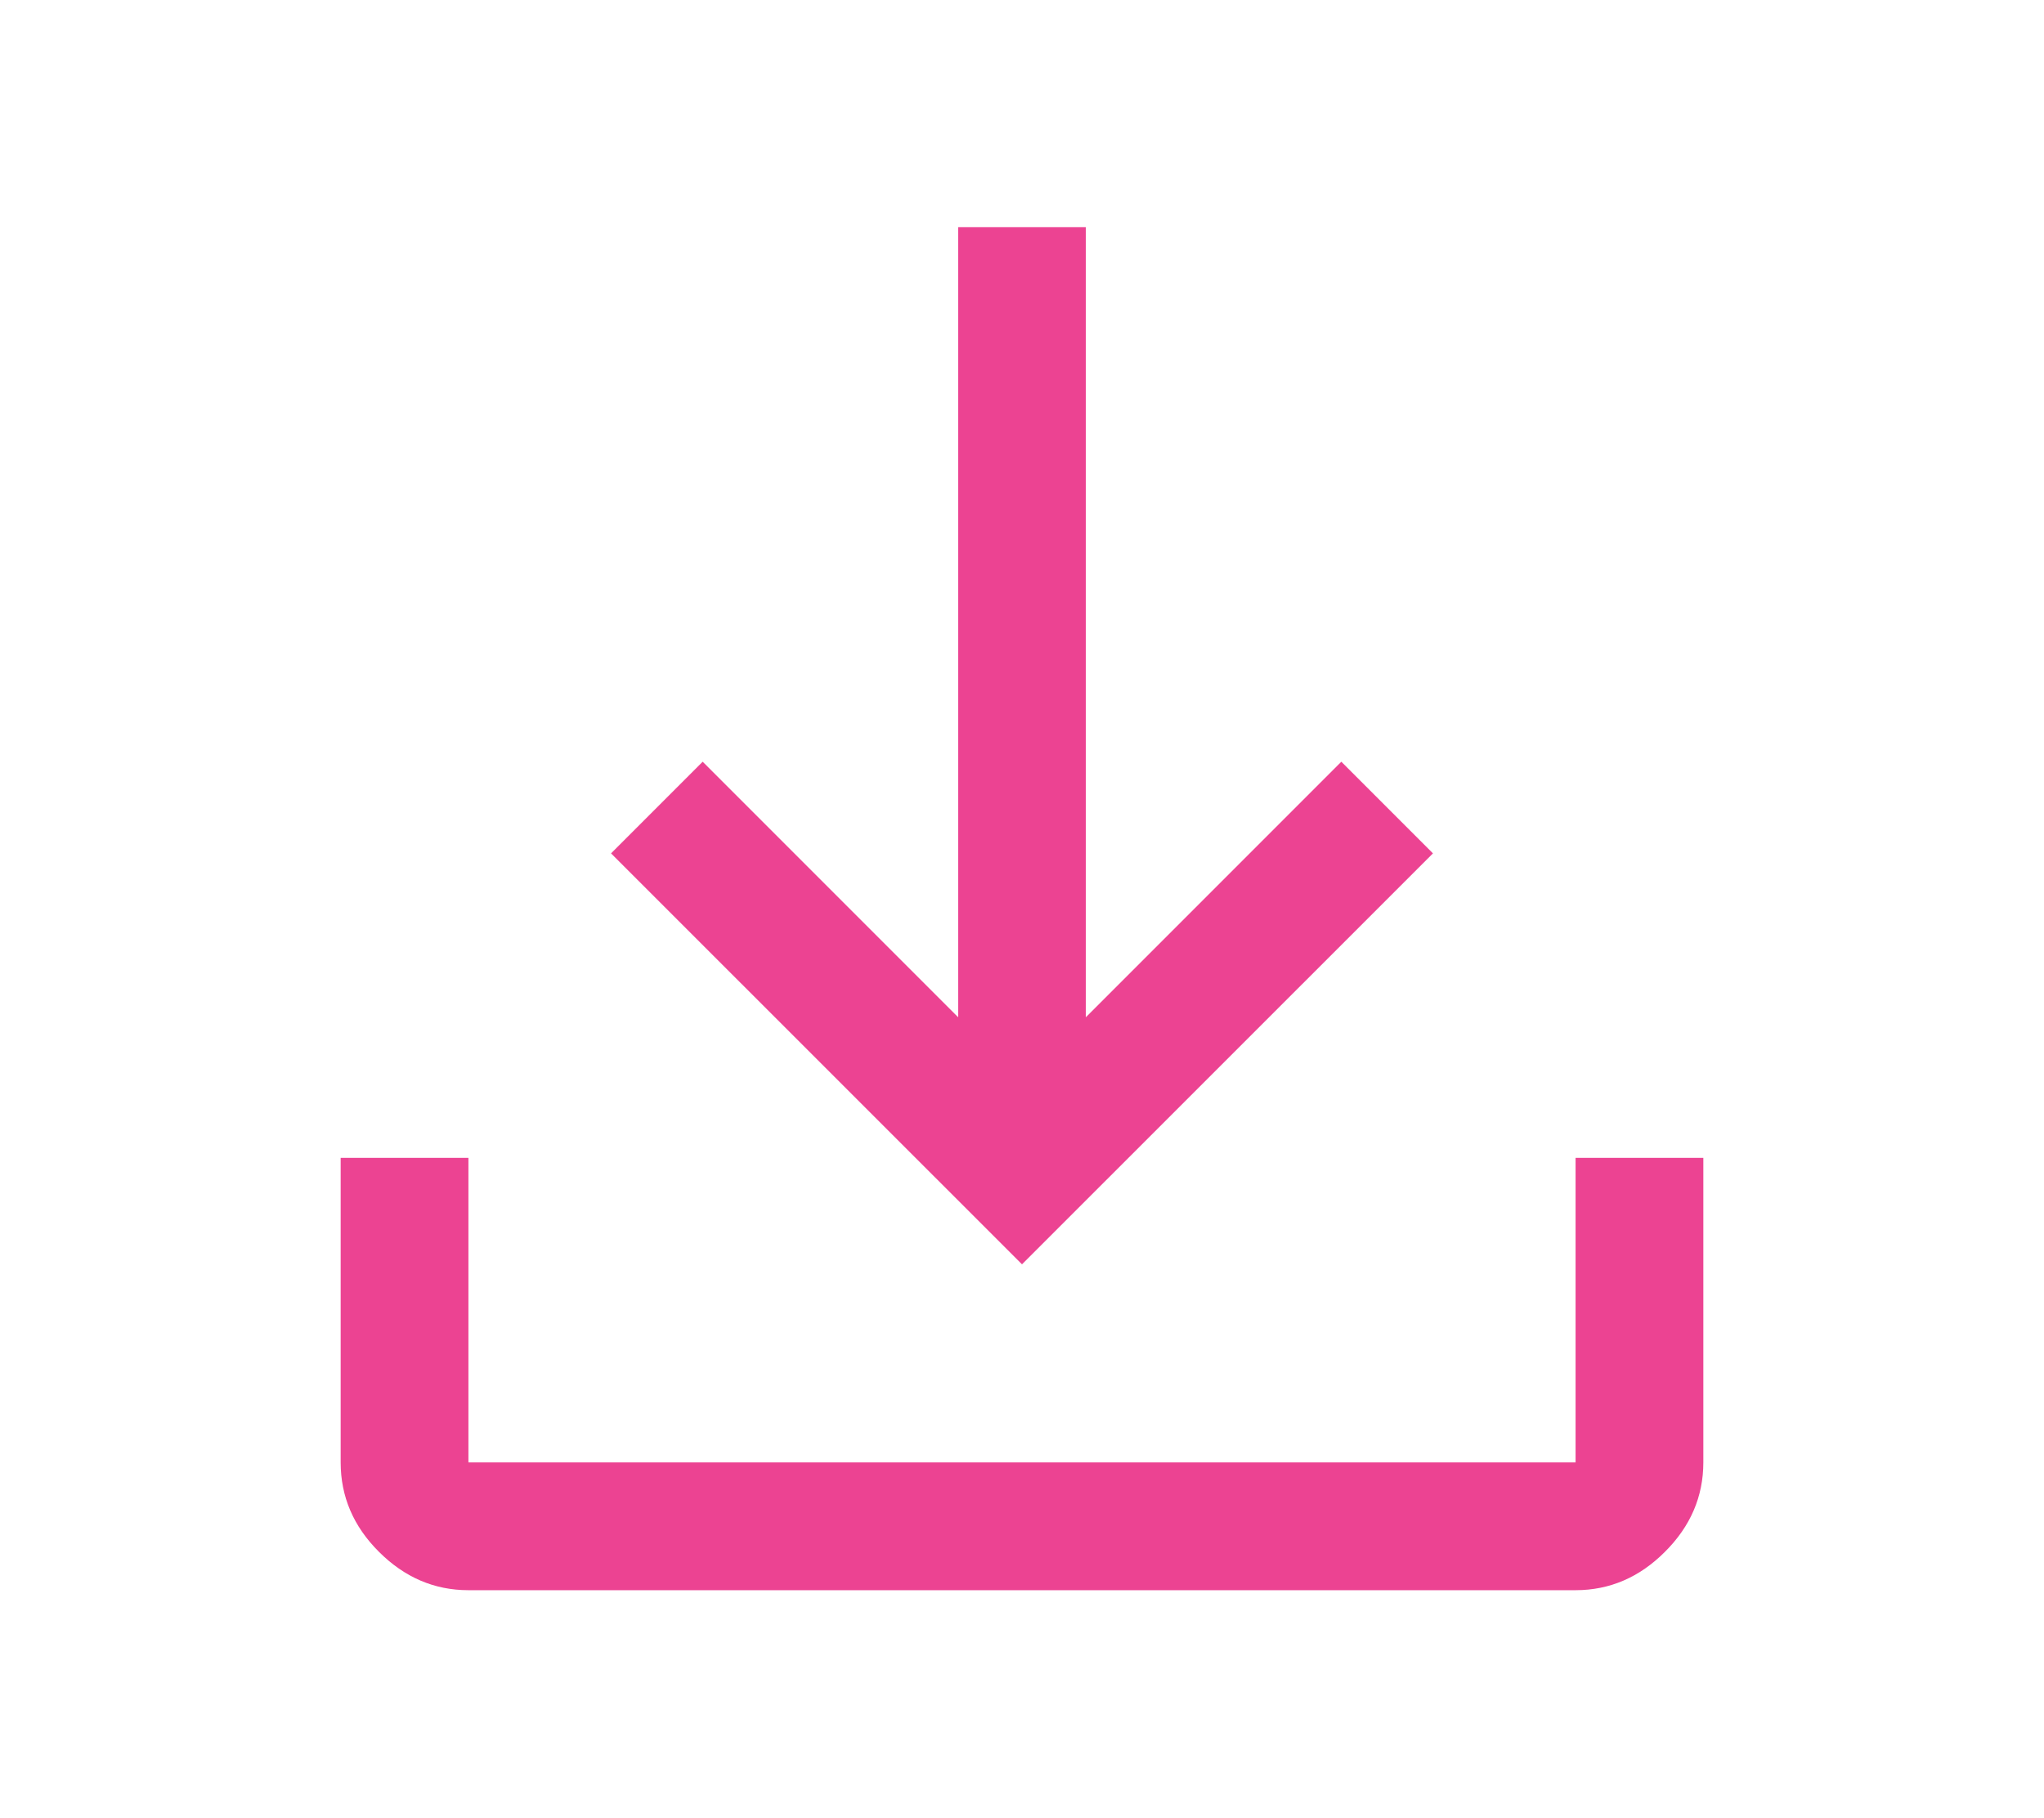
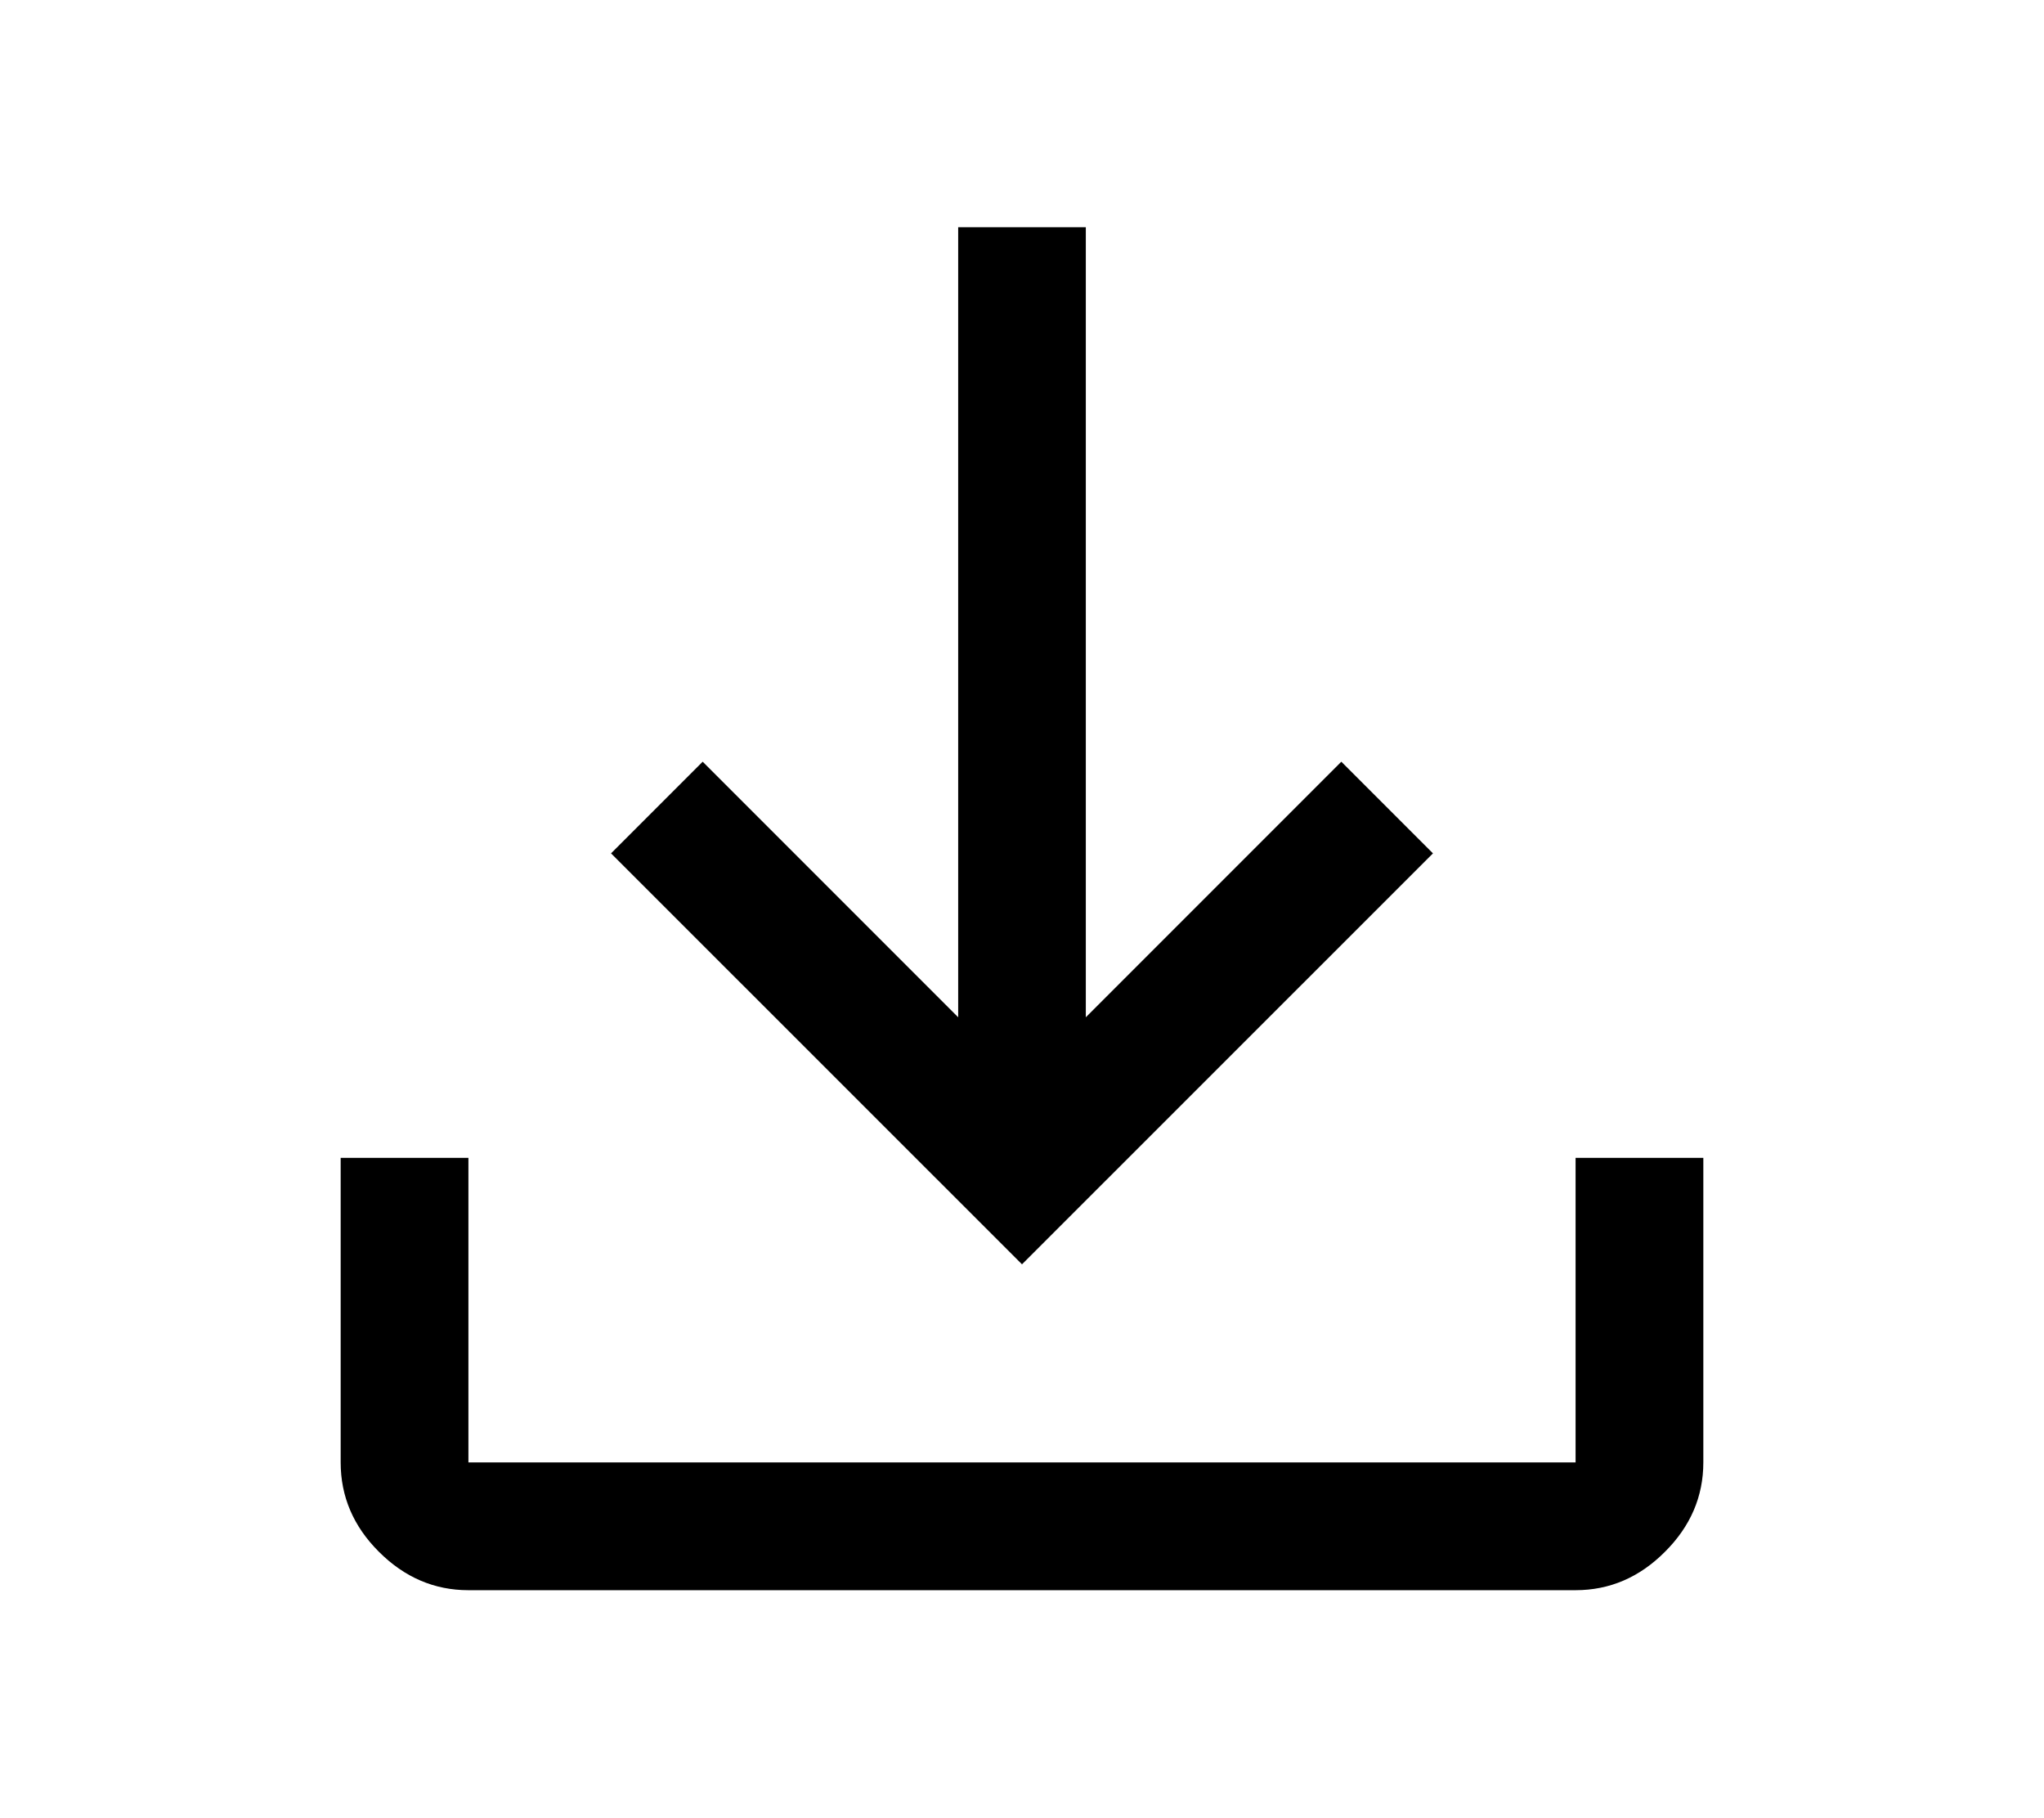
<svg xmlns="http://www.w3.org/2000/svg" width="18" height="16" viewBox="0 0 18 16" fill="none">
-   <path d="M4.125 14C3.825 14 3.562 13.887 3.337 13.662C3.112 13.438 3 13.175 3 12.875V10.194H4.125V12.875H13.875V10.194H15V12.875C15 13.175 14.887 13.438 14.662 13.662C14.438 13.887 14.175 14 13.875 14H4.125ZM9 11.131L5.381 7.513L6.188 6.706L8.438 8.956V2H9.562V8.956L11.812 6.706L12.619 7.513L9 11.131Z" fill="#EC4392" />
+   <path d="M4.125 14C3.825 14 3.562 13.887 3.337 13.662C3.112 13.438 3 13.175 3 12.875V10.194H4.125V12.875H13.875V10.194H15V12.875C15 13.175 14.887 13.438 14.662 13.662C14.438 13.887 14.175 14 13.875 14H4.125ZM9 11.131L5.381 7.513L6.188 6.706L8.438 8.956V2H9.562V8.956L11.812 6.706L12.619 7.513L9 11.131Z" fill="#000000" />
</svg>
